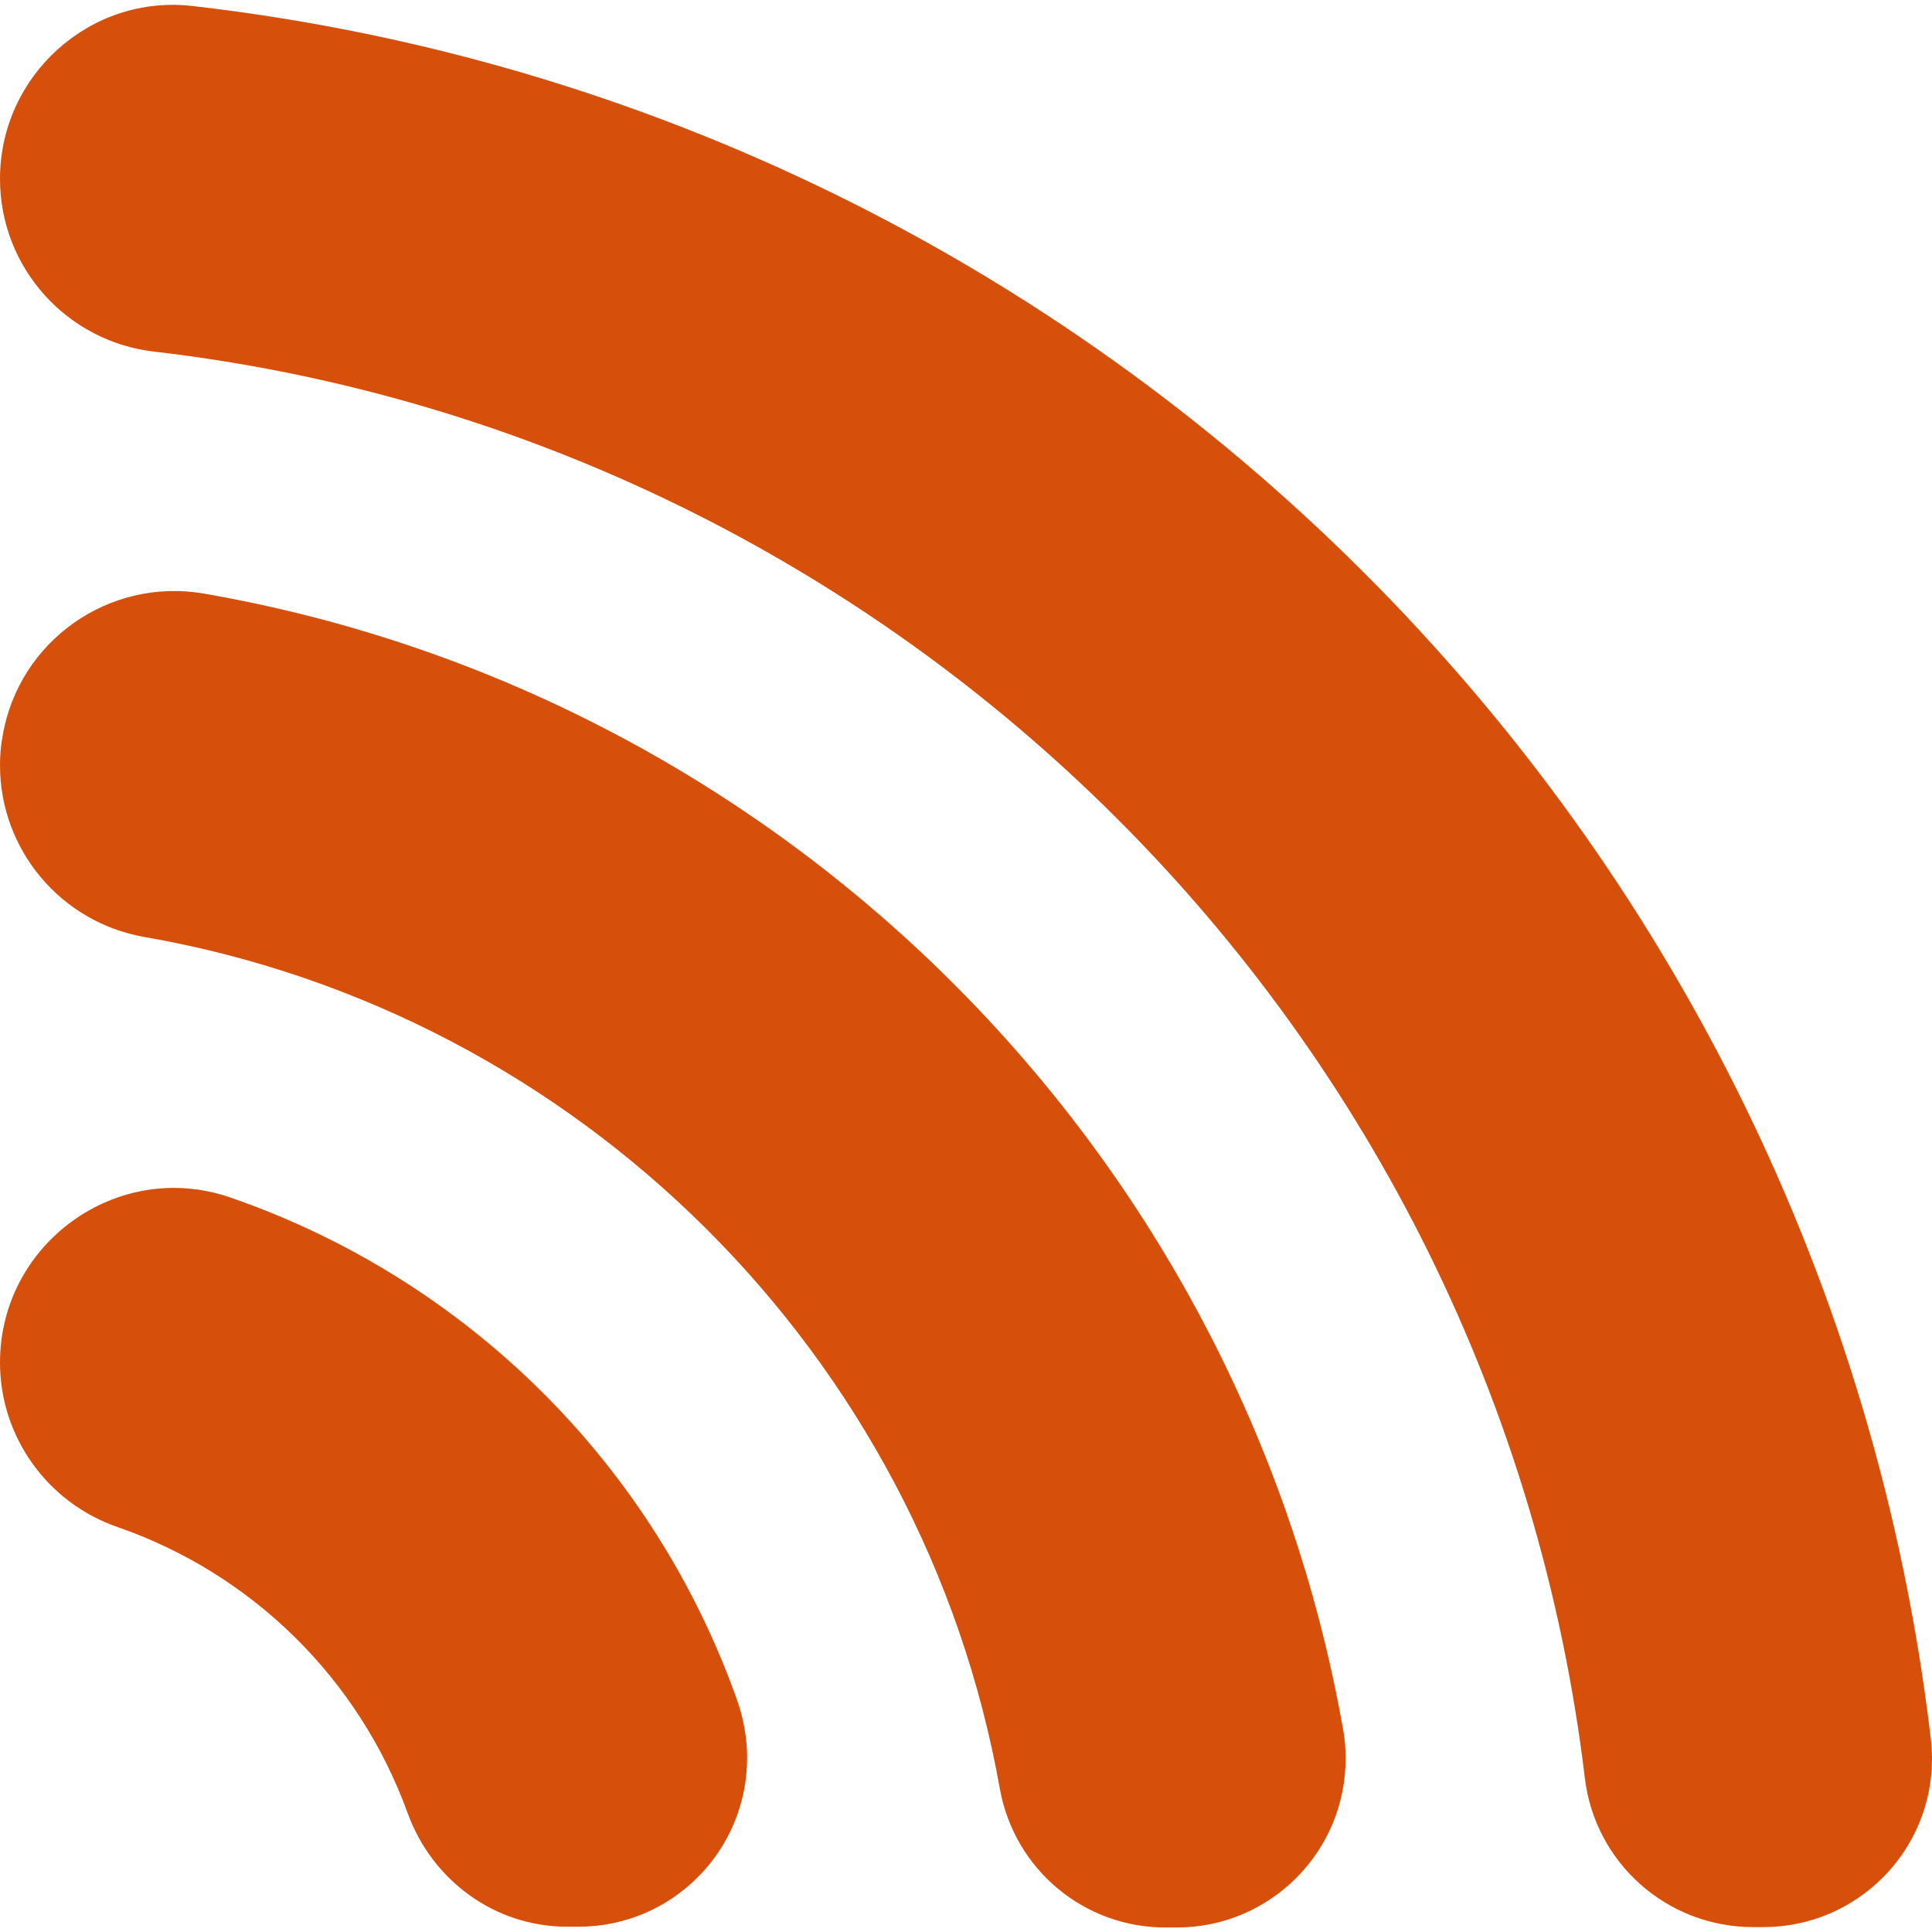
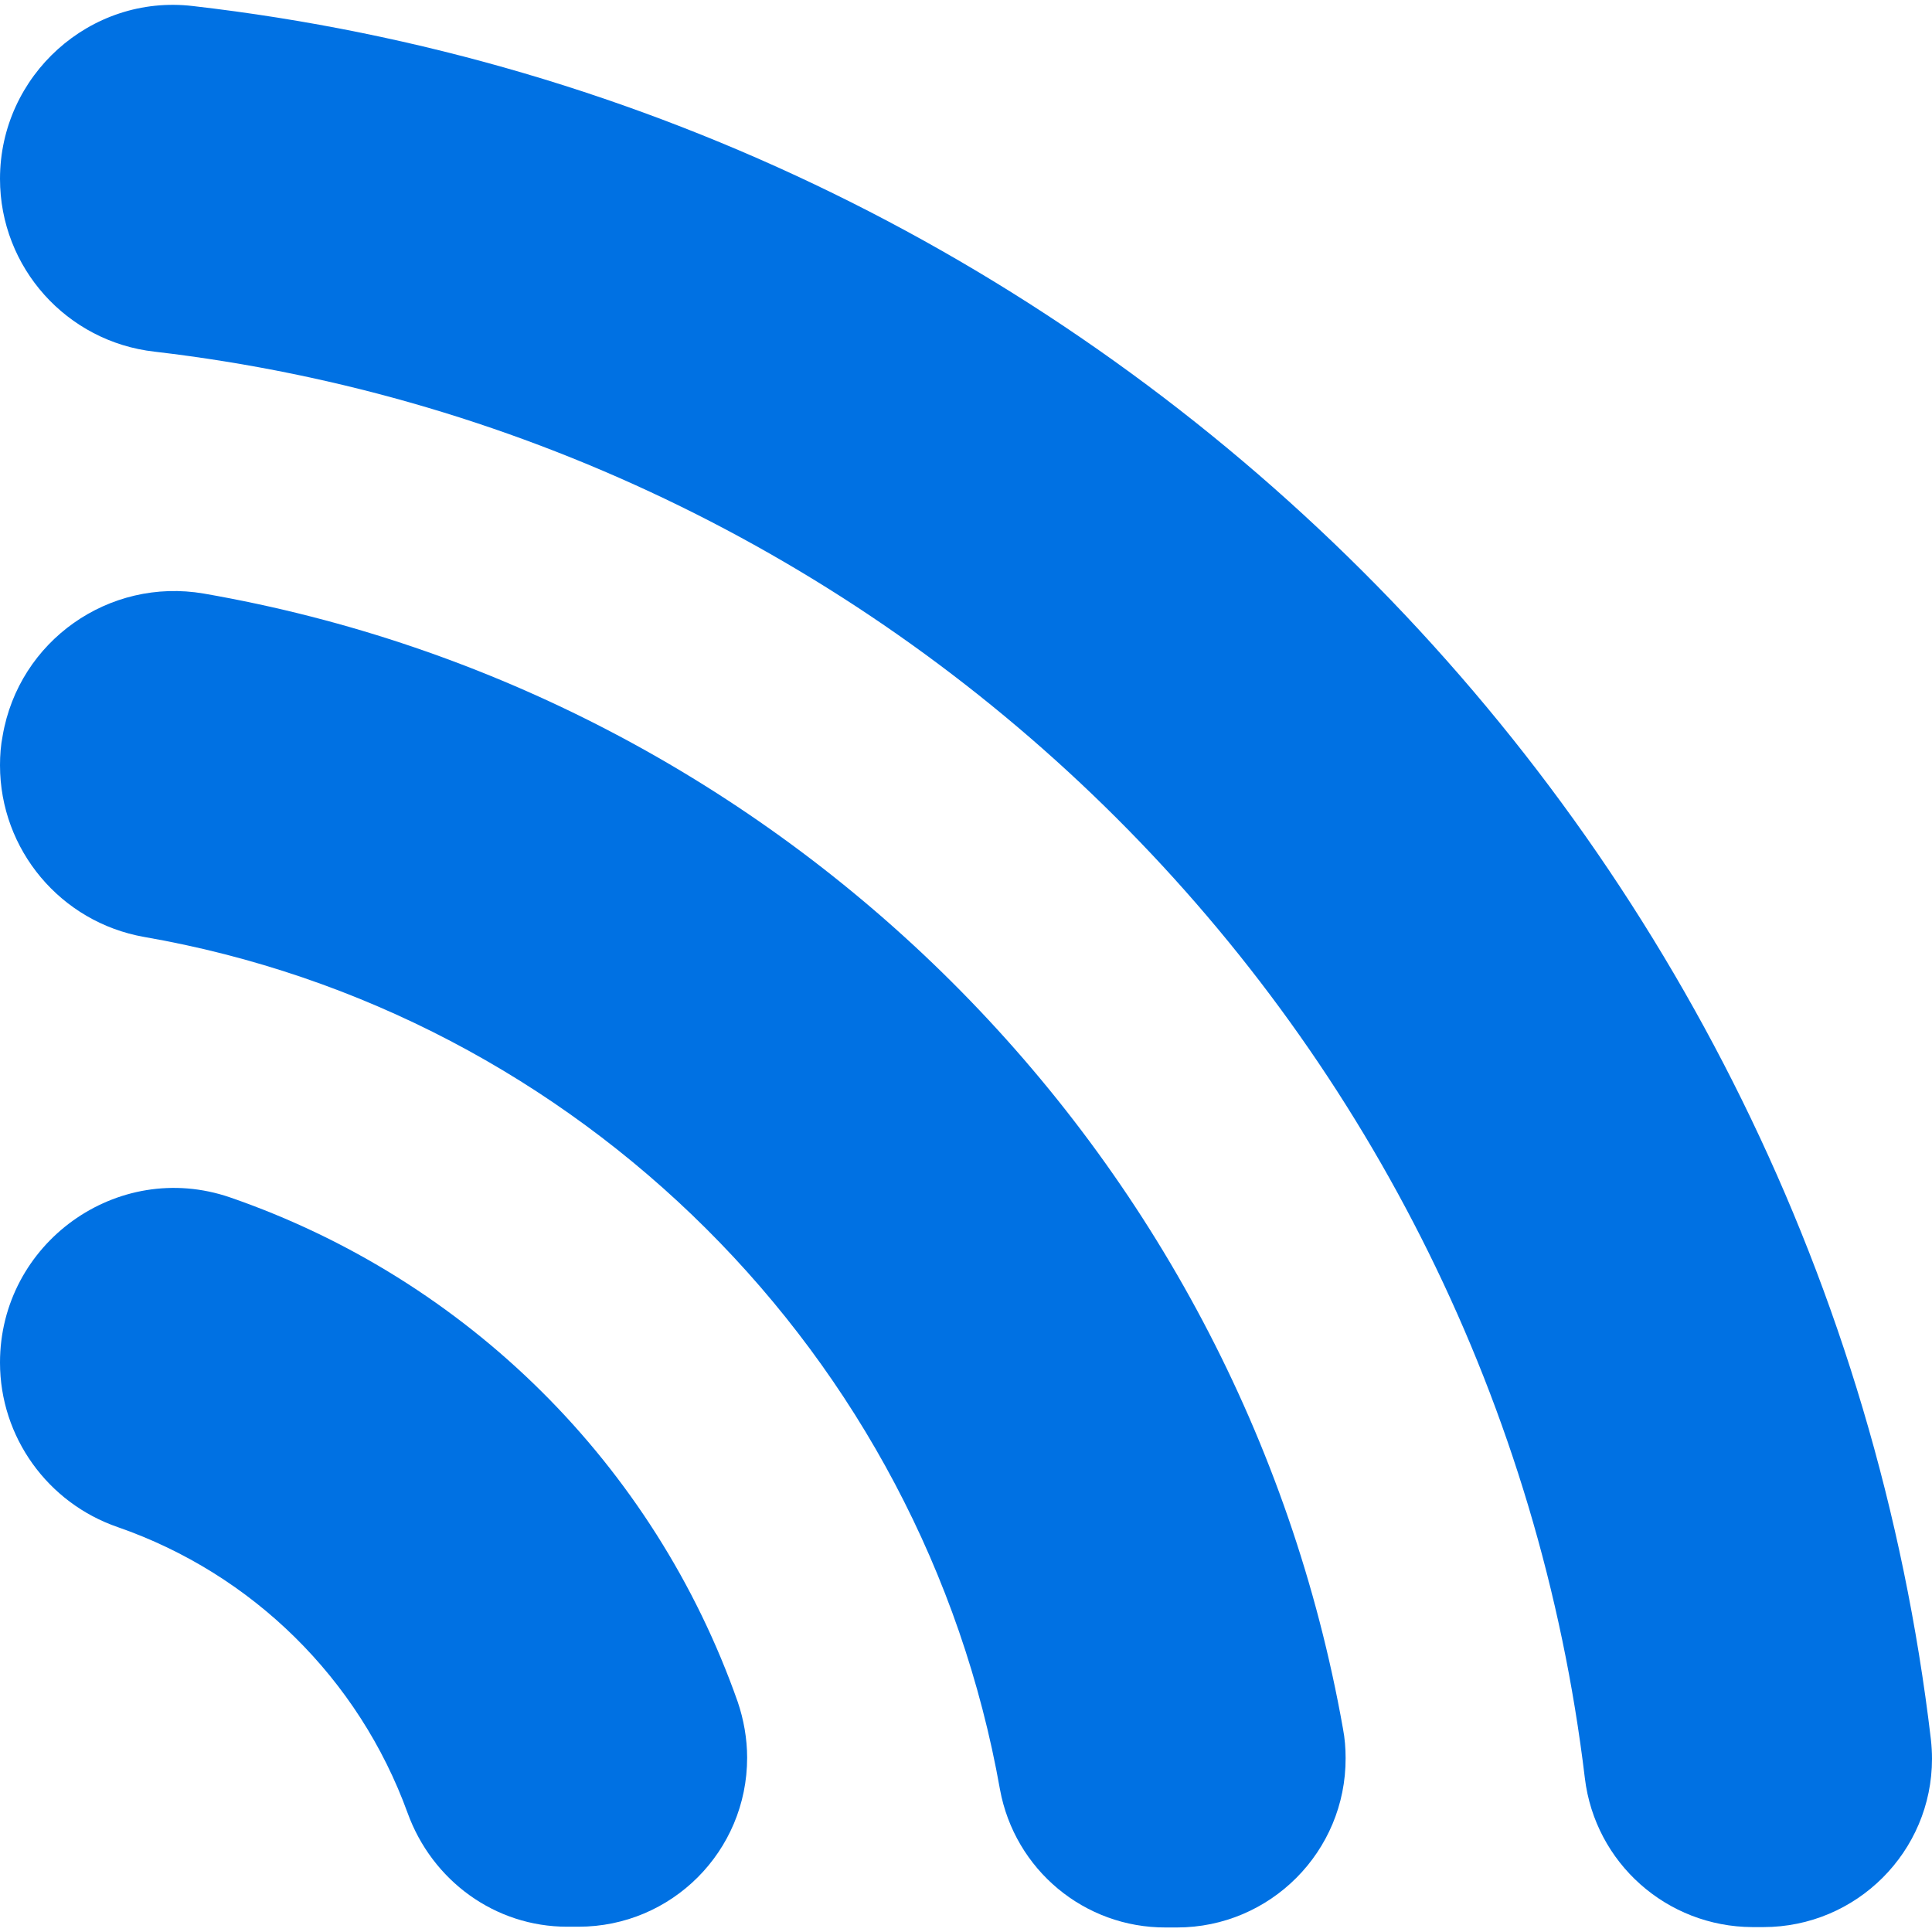
<svg xmlns="http://www.w3.org/2000/svg" width="64" height="64" viewBox="0 0 512 512" xml:space="preserve">
-   <g fill="#d6500b">
+   <g fill="#0071e3">
    <path d="M0 47.4c0 23.5 17.7 43.2 41 45.8 197.9 23.1 355.3 180.3 379 378 2.7 22.5 21.7 39.4 44.4 39.5h2.9c24.7 0 44.7-20 44.7-44.6 0-1.7-.1-3.4-.3-5.2C483.3 220.3 292.1 29.3 51.1 1.6 23.9-1.6 0 20 0 47.4" data-original="#000000" />
    <path d="M0 202.8c0 22.4 16.1 41.6 38.2 45.5 115.2 20 206.4 110.9 226.8 225.9 3.9 21.3 22.4 36.7 44 36.6h2.9c24.7 0 44.8-20.1 44.7-44.9 0-2.6-.2-5.2-.7-7.8C328.7 304.9 207.3 183.9 54 157.3 28.9 153 5 169.8.7 195c-.5 2.5-.7 5.2-.7 7.8" data-original="#000000" />
    <path d="M0 361.1c0 19.7 12.6 37.2 31.2 43.6 35.7 12.4 63.9 40.2 76.8 75.7 6.5 18 23.2 30.2 42.3 30.2h3c24.7 0 44.7-20 44.7-44.8 0-5-.9-10.1-2.5-14.8-22.1-62.8-71.7-112-134.6-133.7C31.1 307.1 0 329.5 0 361.1" data-original="#000000" />
  </g>
</svg>
